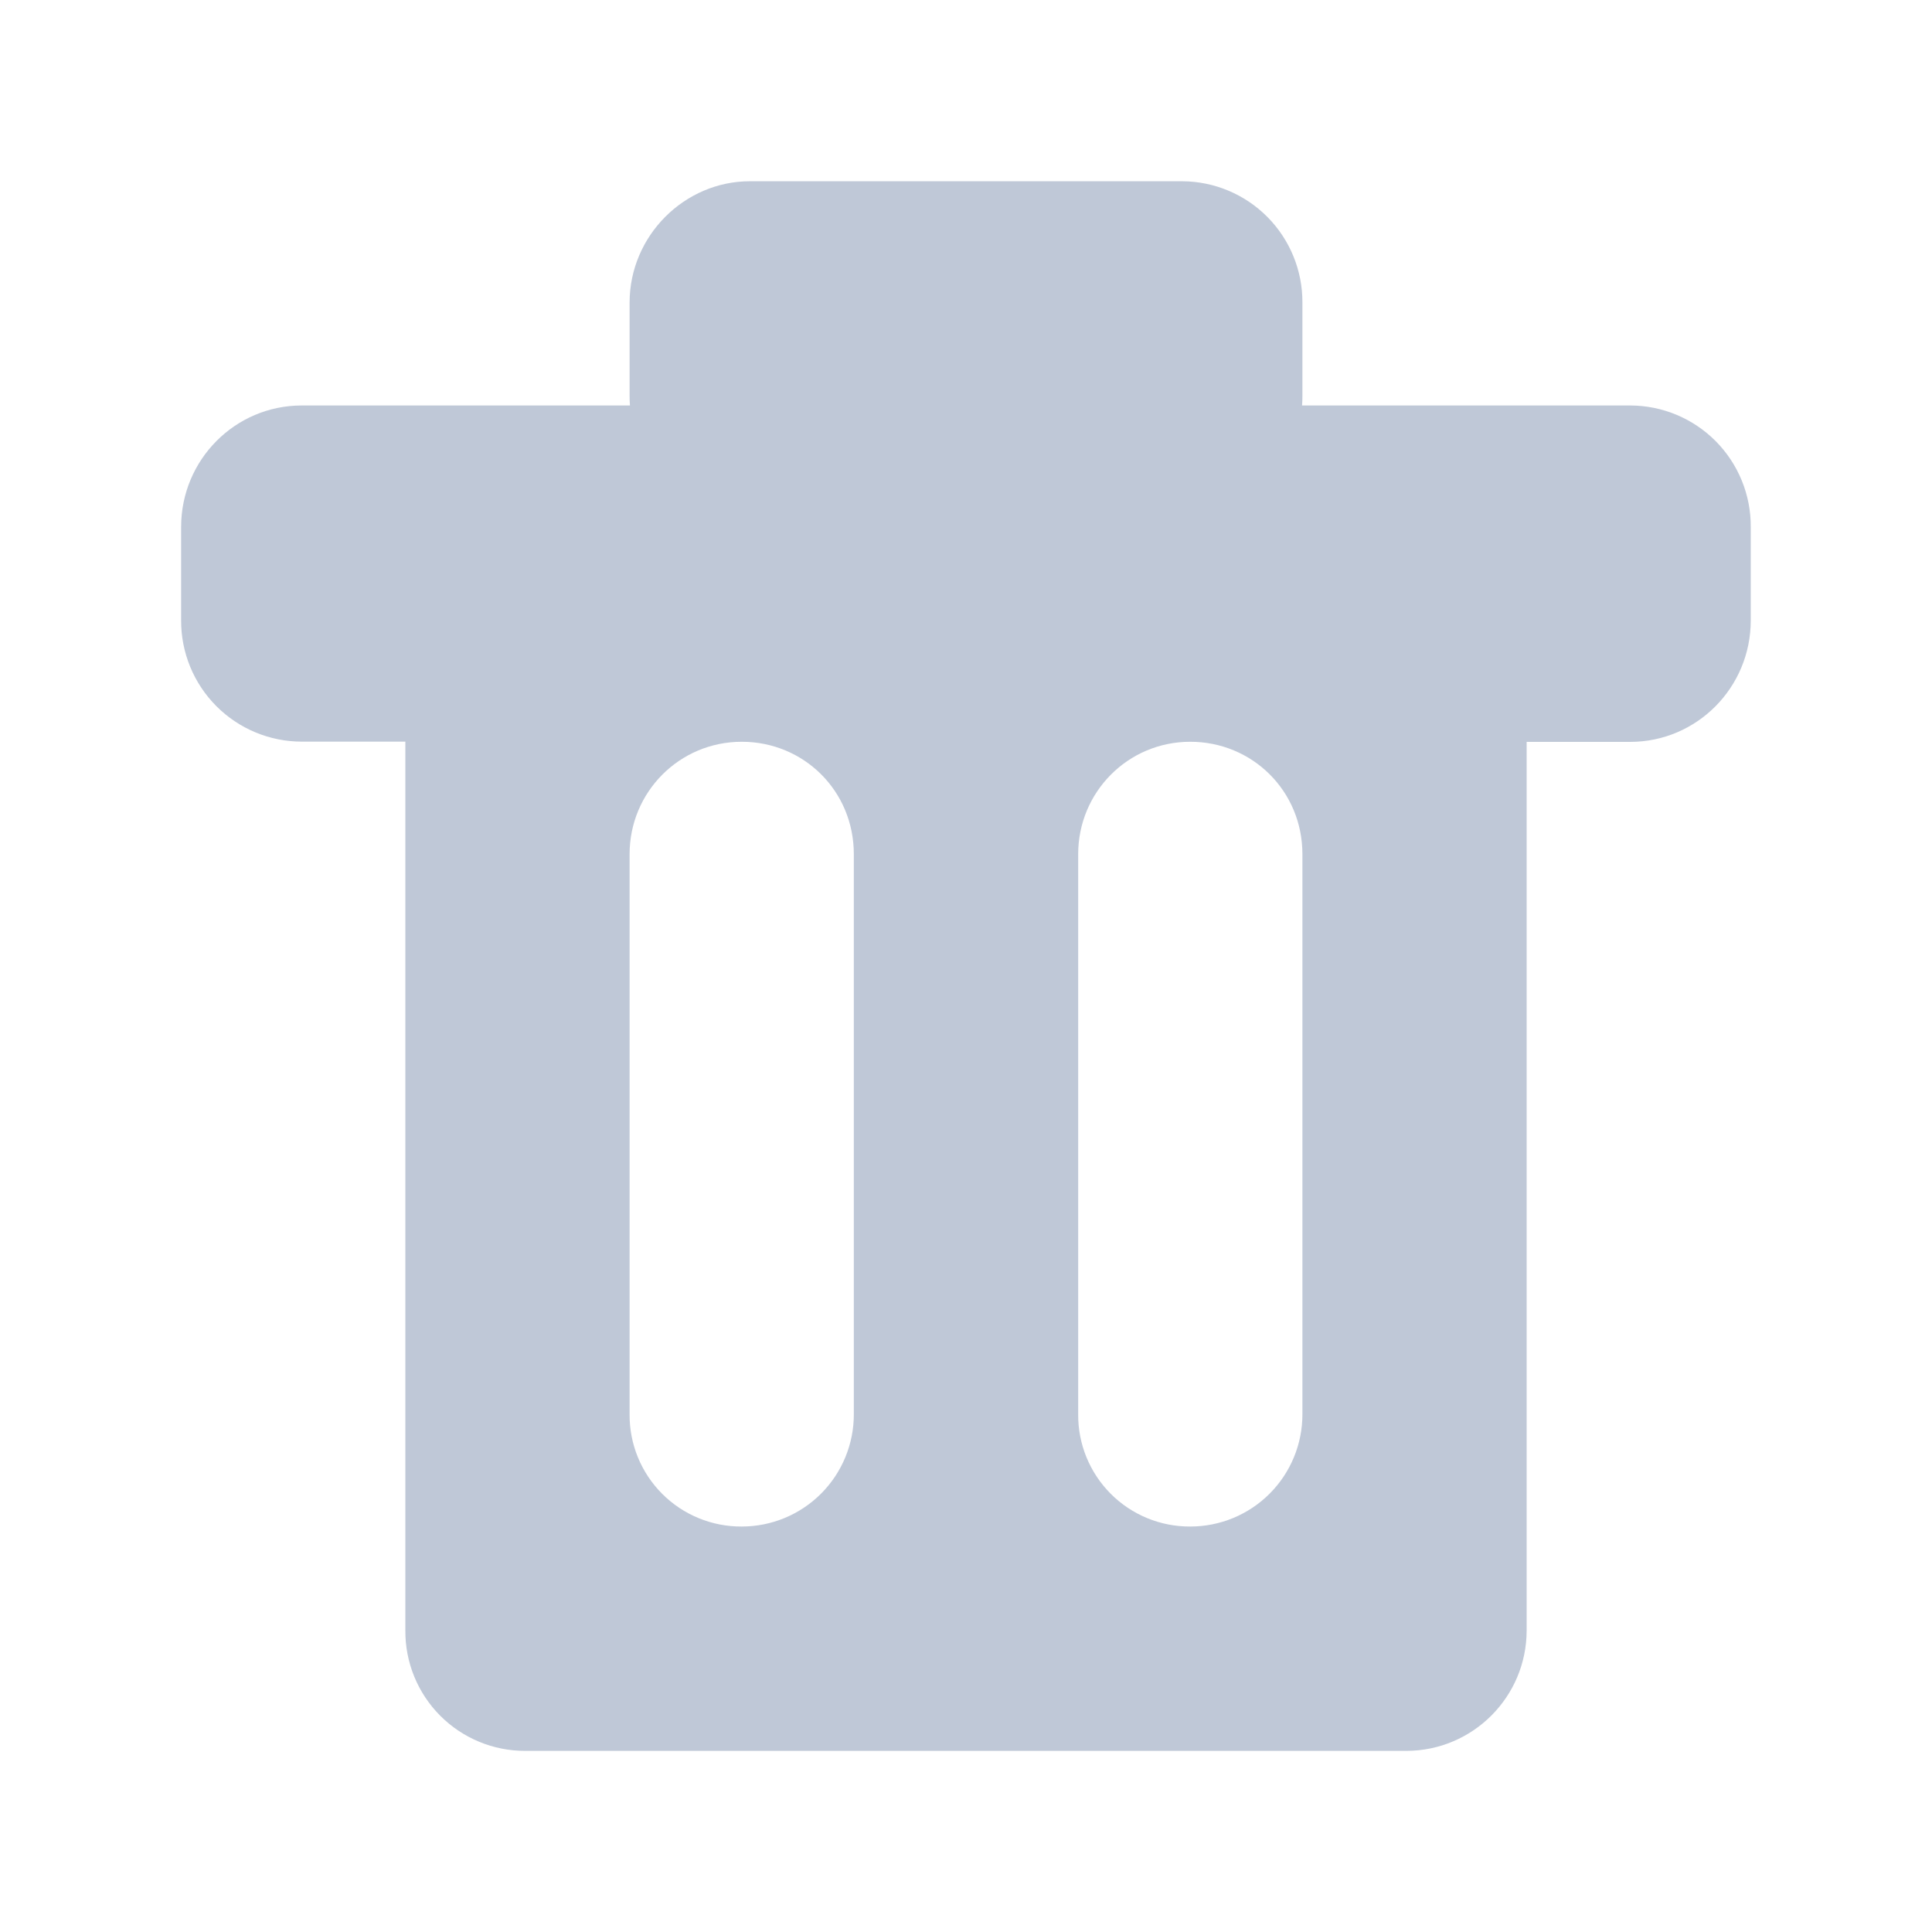
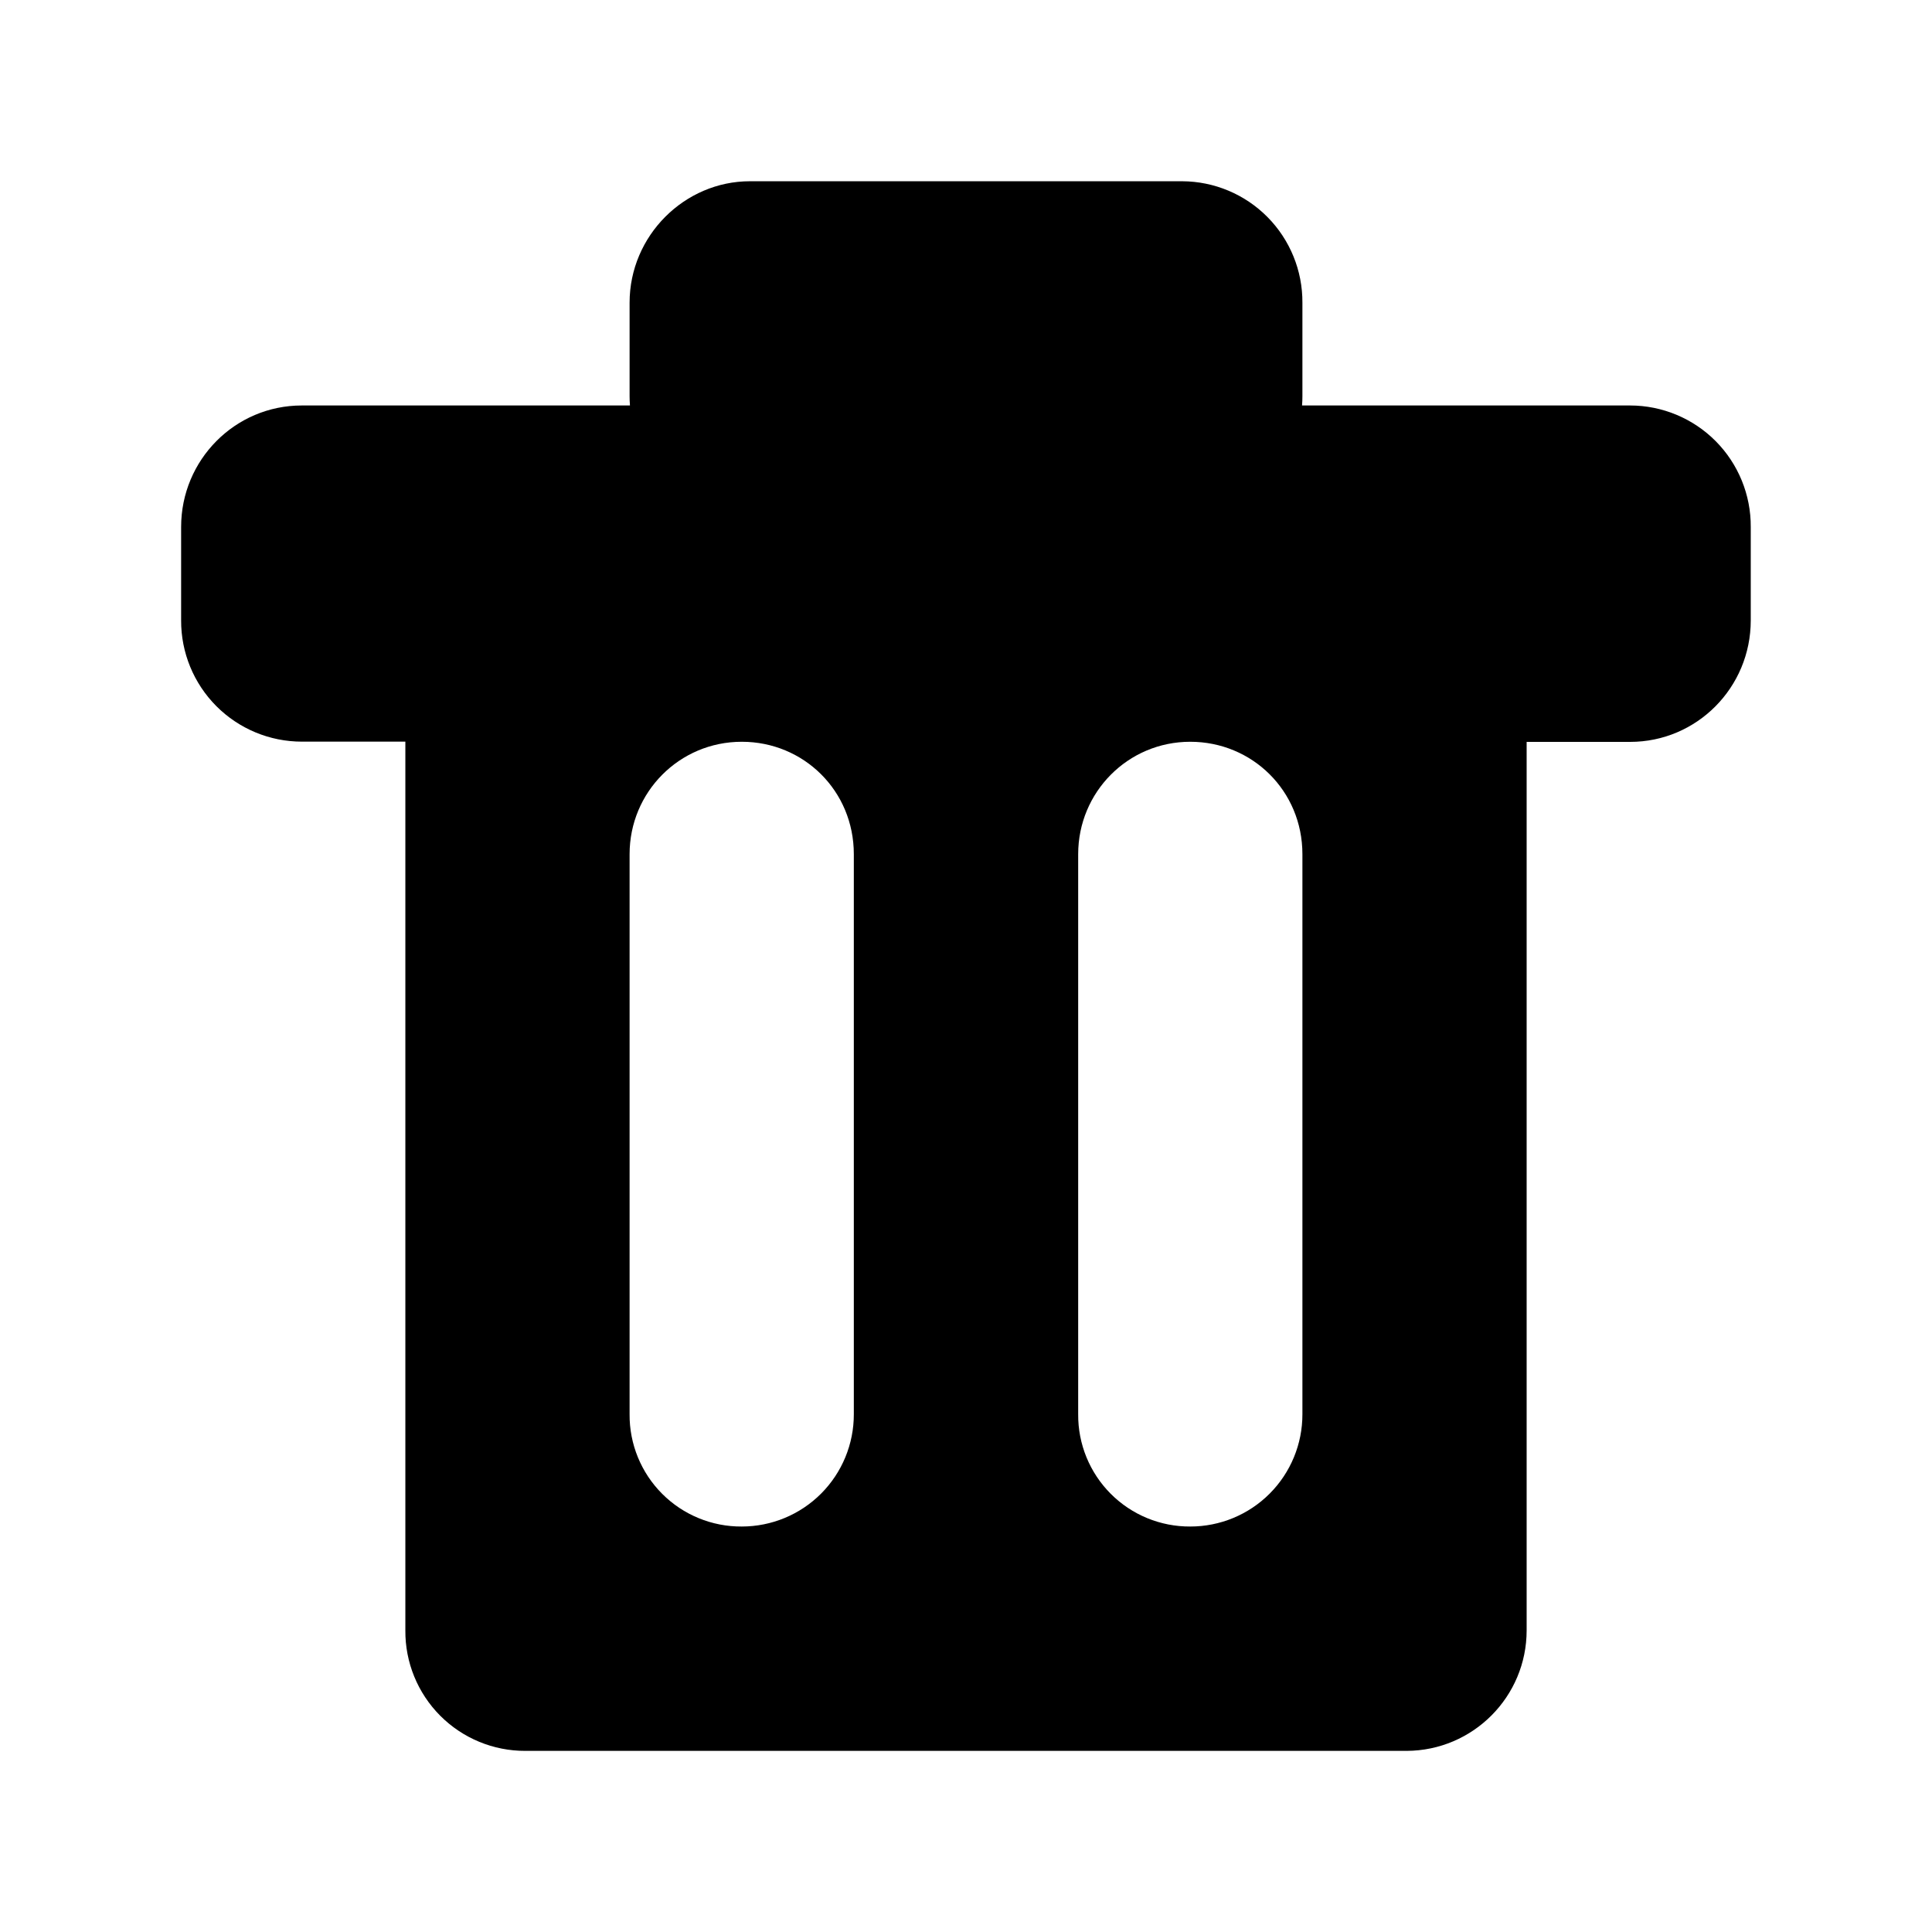
<svg xmlns="http://www.w3.org/2000/svg" width="16" height="16" viewBox="0 0 16 16">
-   <path d="M12.643 6.143v7.359a.998.998 0 0 1-.994.998H4.351a.99.99 0 0 1-.994-.998v-7.36H2.5a1 1 0 0 1-1-1.004v-.774c0-.556.447-1.006.999-1.006h2.718a1.038 1.038 0 0 1-.003-.077v-.774c0-.556.456-1.006.996-1.006h3.58a1 1 0 0 1 .996 1.006v.774a.972.972 0 0 1-.003.077H13.5a1 1 0 0 1 .999 1.006v.774c0 .556-.447 1.006-.999 1.006h-.858zm-7.429.931c0-.514.412-.931.929-.931.513 0 .928.406.928.931v4.638a.928.928 0 0 1-.928.93.923.923 0 0 1-.929-.93V7.074zm3.715 0c0-.514.412-.931.928-.931.513 0 .929.406.929.931v4.638a.928.928 0 0 1-.929.93.923.923 0 0 1-.928-.93V7.074z" fill="#BFC8D7" fill-rule="evenodd" />
+   <path d="M12.643 6.143v7.359a.998.998 0 0 1-.994.998H4.351a.99.99 0 0 1-.994-.998v-7.36H2.5a1 1 0 0 1-1-1.004v-.774c0-.556.447-1.006.999-1.006h2.718a1.038 1.038 0 0 1-.003-.077v-.774c0-.556.456-1.006.996-1.006h3.58a1 1 0 0 1 .996 1.006v.774a.972.972 0 0 1-.003.077H13.5a1 1 0 0 1 .999 1.006v.774c0 .556-.447 1.006-.999 1.006h-.858zm-7.429.931c0-.514.412-.931.929-.931.513 0 .928.406.928.931v4.638a.928.928 0 0 1-.928.93.923.923 0 0 1-.929-.93V7.074zm3.715 0c0-.514.412-.931.928-.931.513 0 .929.406.929.931v4.638a.928.928 0 0 1-.929.93.923.923 0 0 1-.928-.93V7.074z" fill-rule="evenodd" />
</svg>
